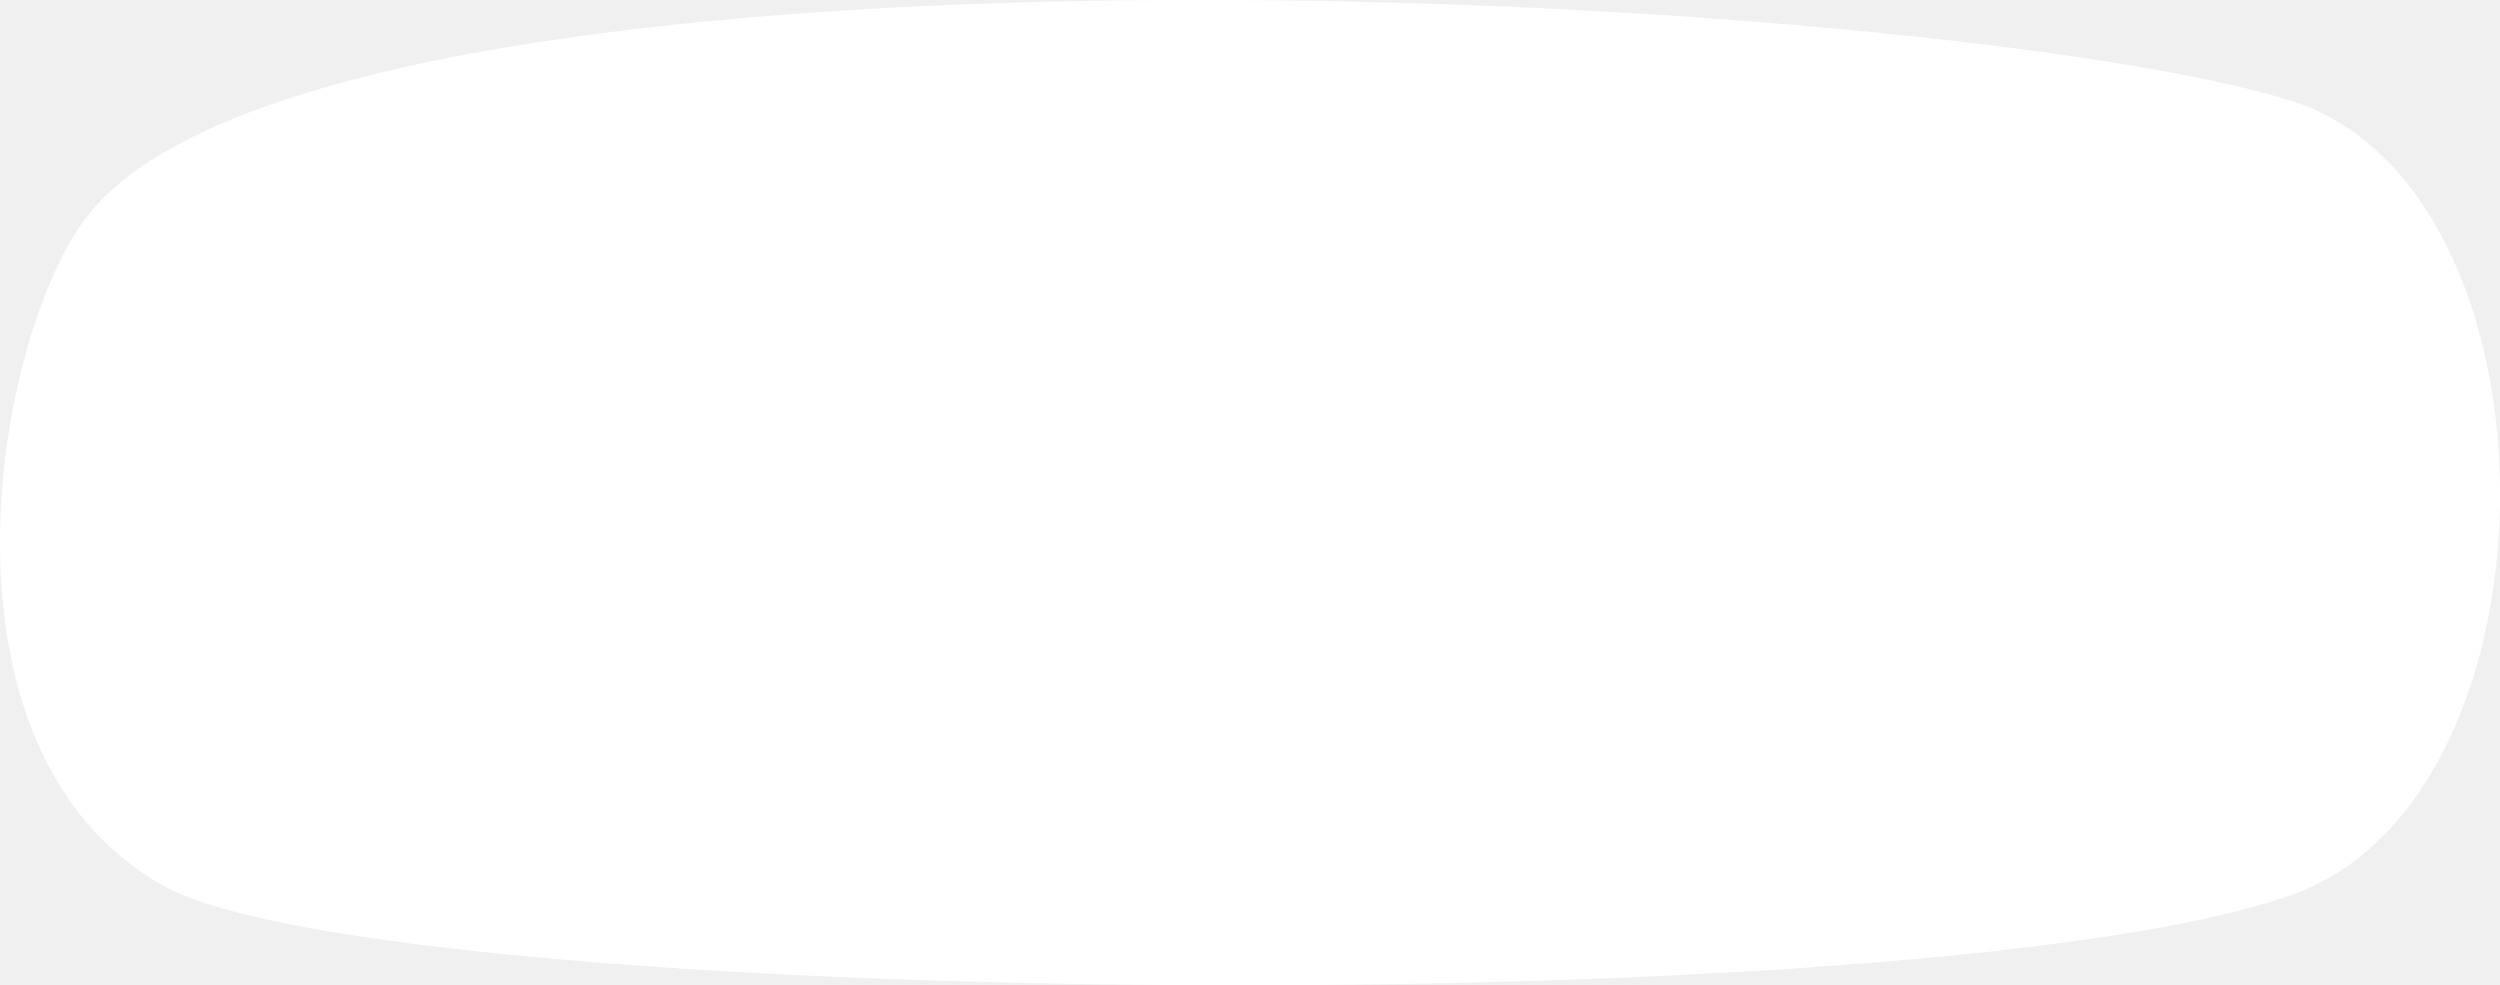
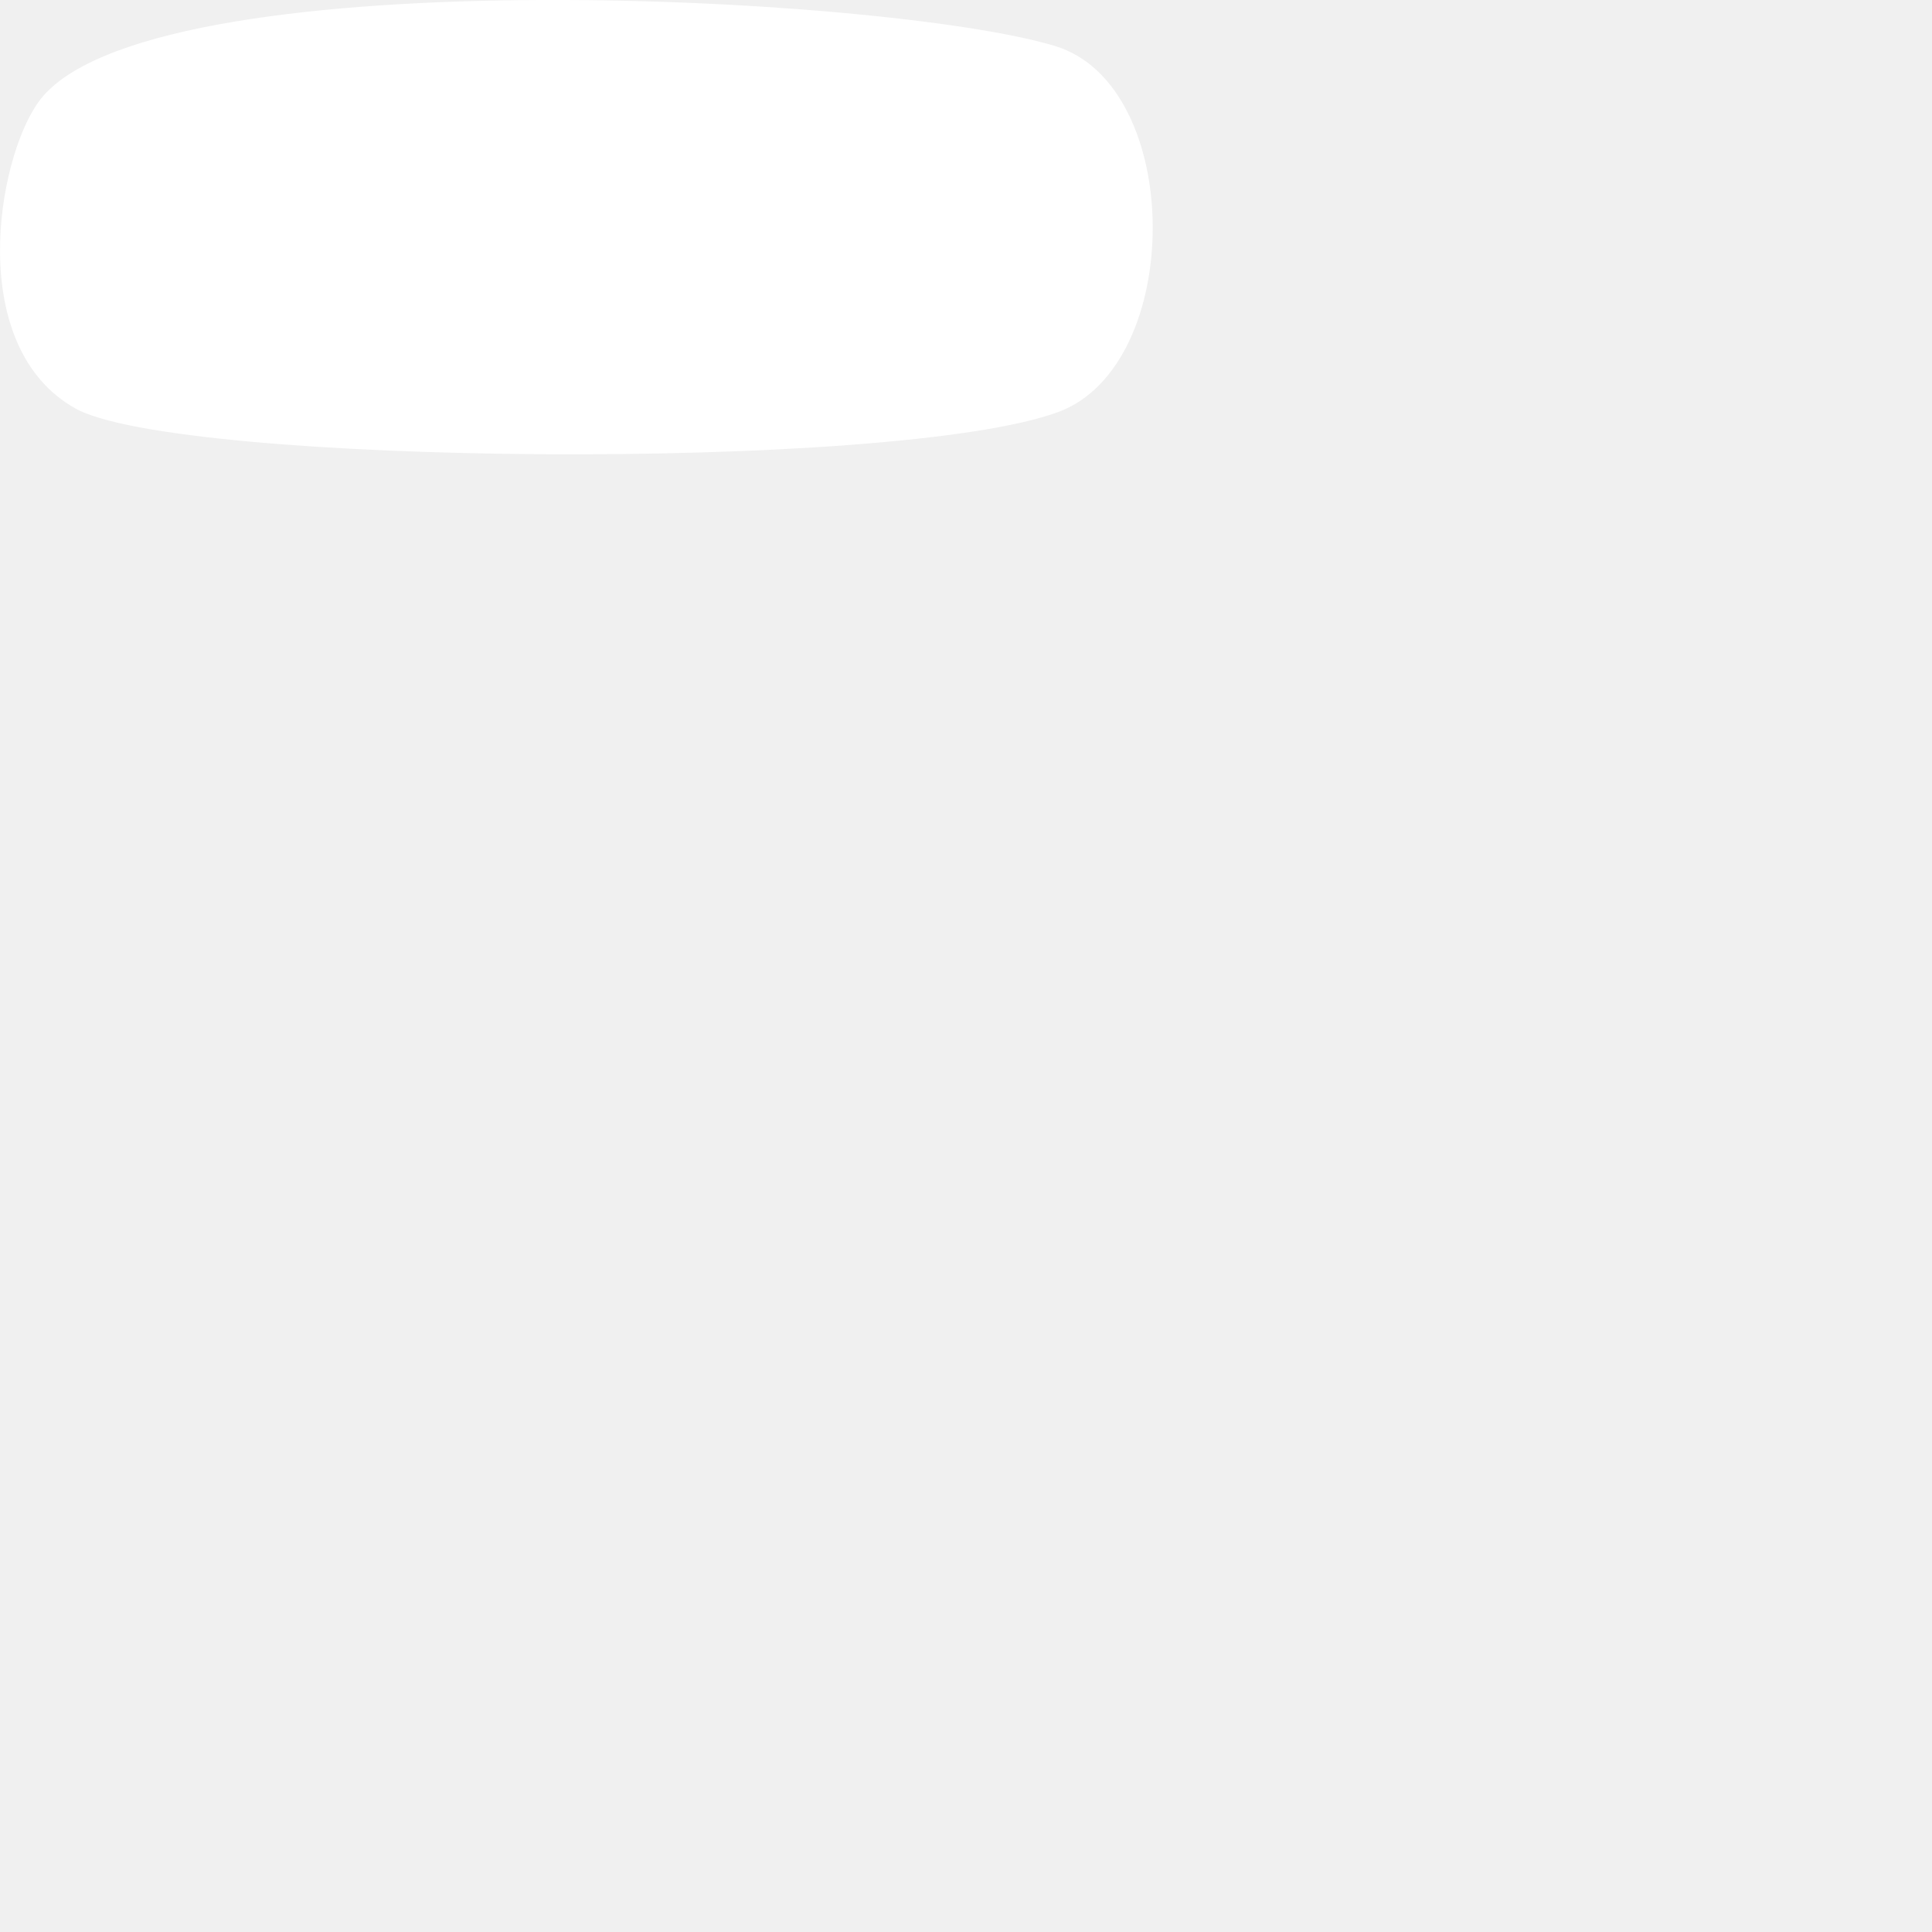
- <svg xmlns="http://www.w3.org/2000/svg" fill-rule="evenodd" clip-rule="evenodd" stroke-linejoin="round" stroke-miterlimit="2">
+ <svg xmlns="http://www.w3.org/2000/svg" viewBox="0 0 180 180" fill-rule="evenodd" clip-rule="evenodd" stroke-linejoin="round" stroke-miterlimit="2">
  <path d="M98.303 4.29C82.463-.521 13.243-4.05 3.573 9.519c-3.92 5.488-6.74 22.797 3.43 28.525 9.47 5.327 76.38 5.96 91.6.339 11.78-4.357 11.77-30.423-.3-34.093z" fill="#fff" />
</svg>
